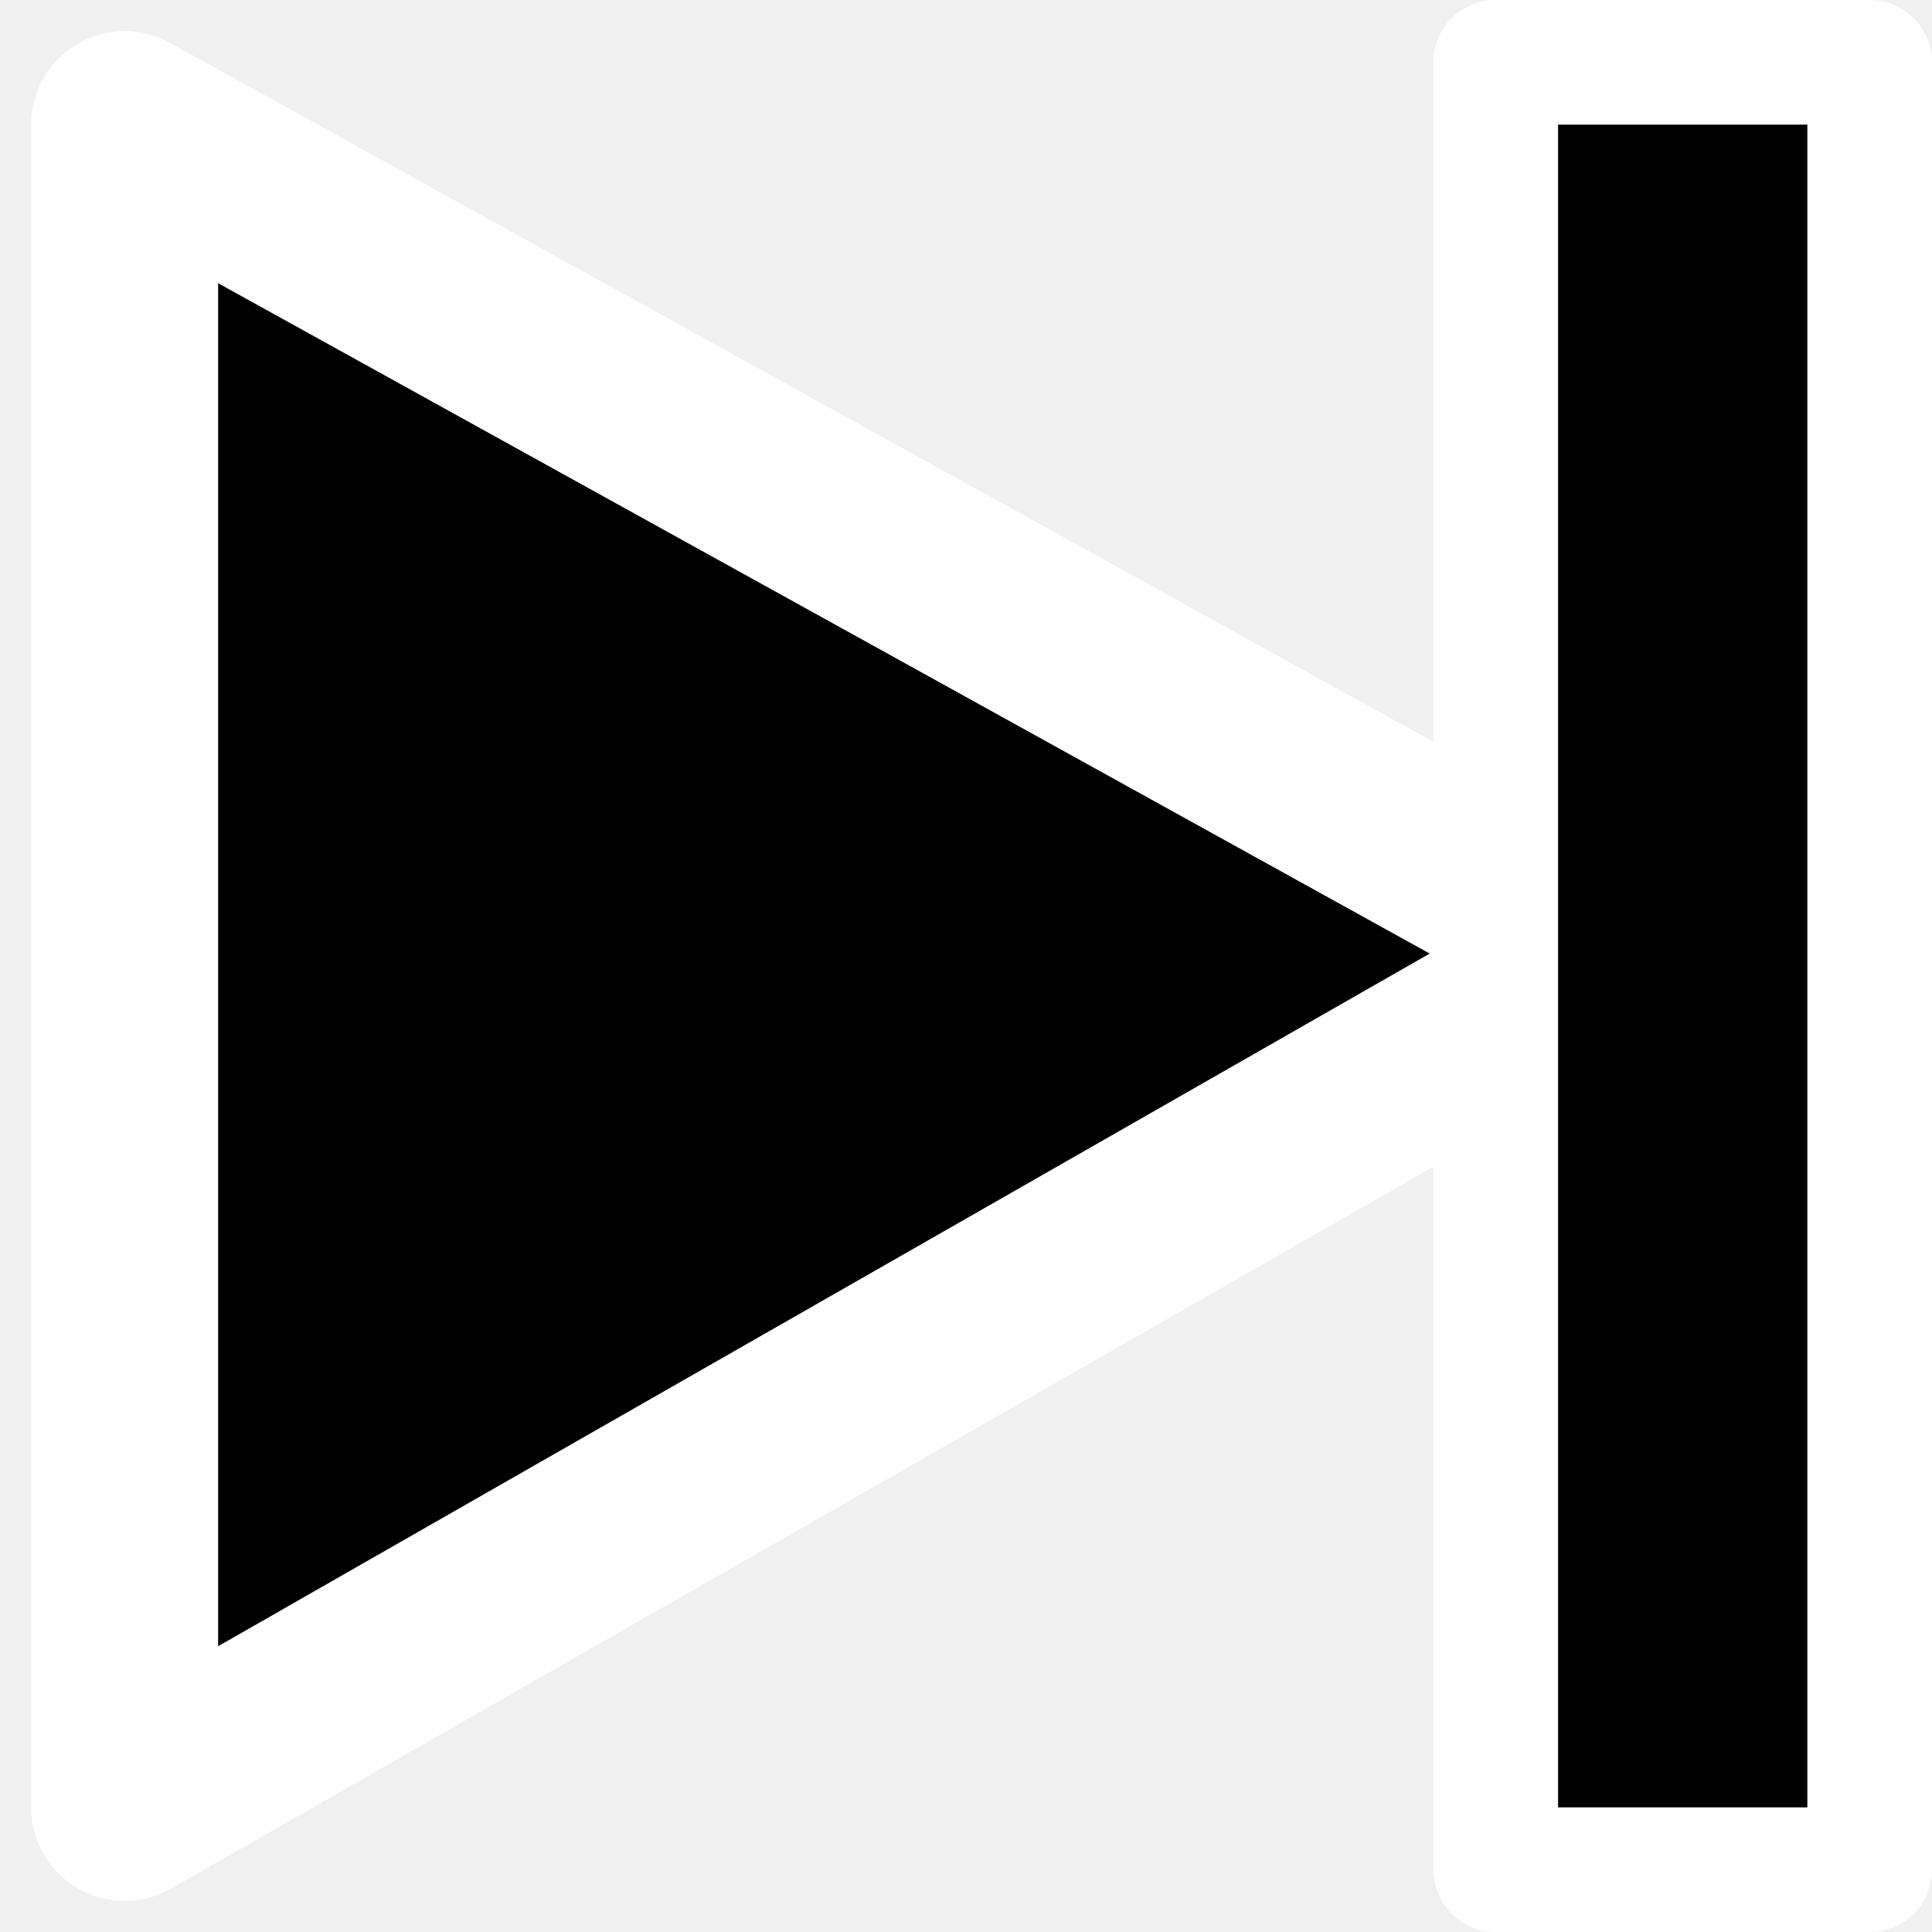
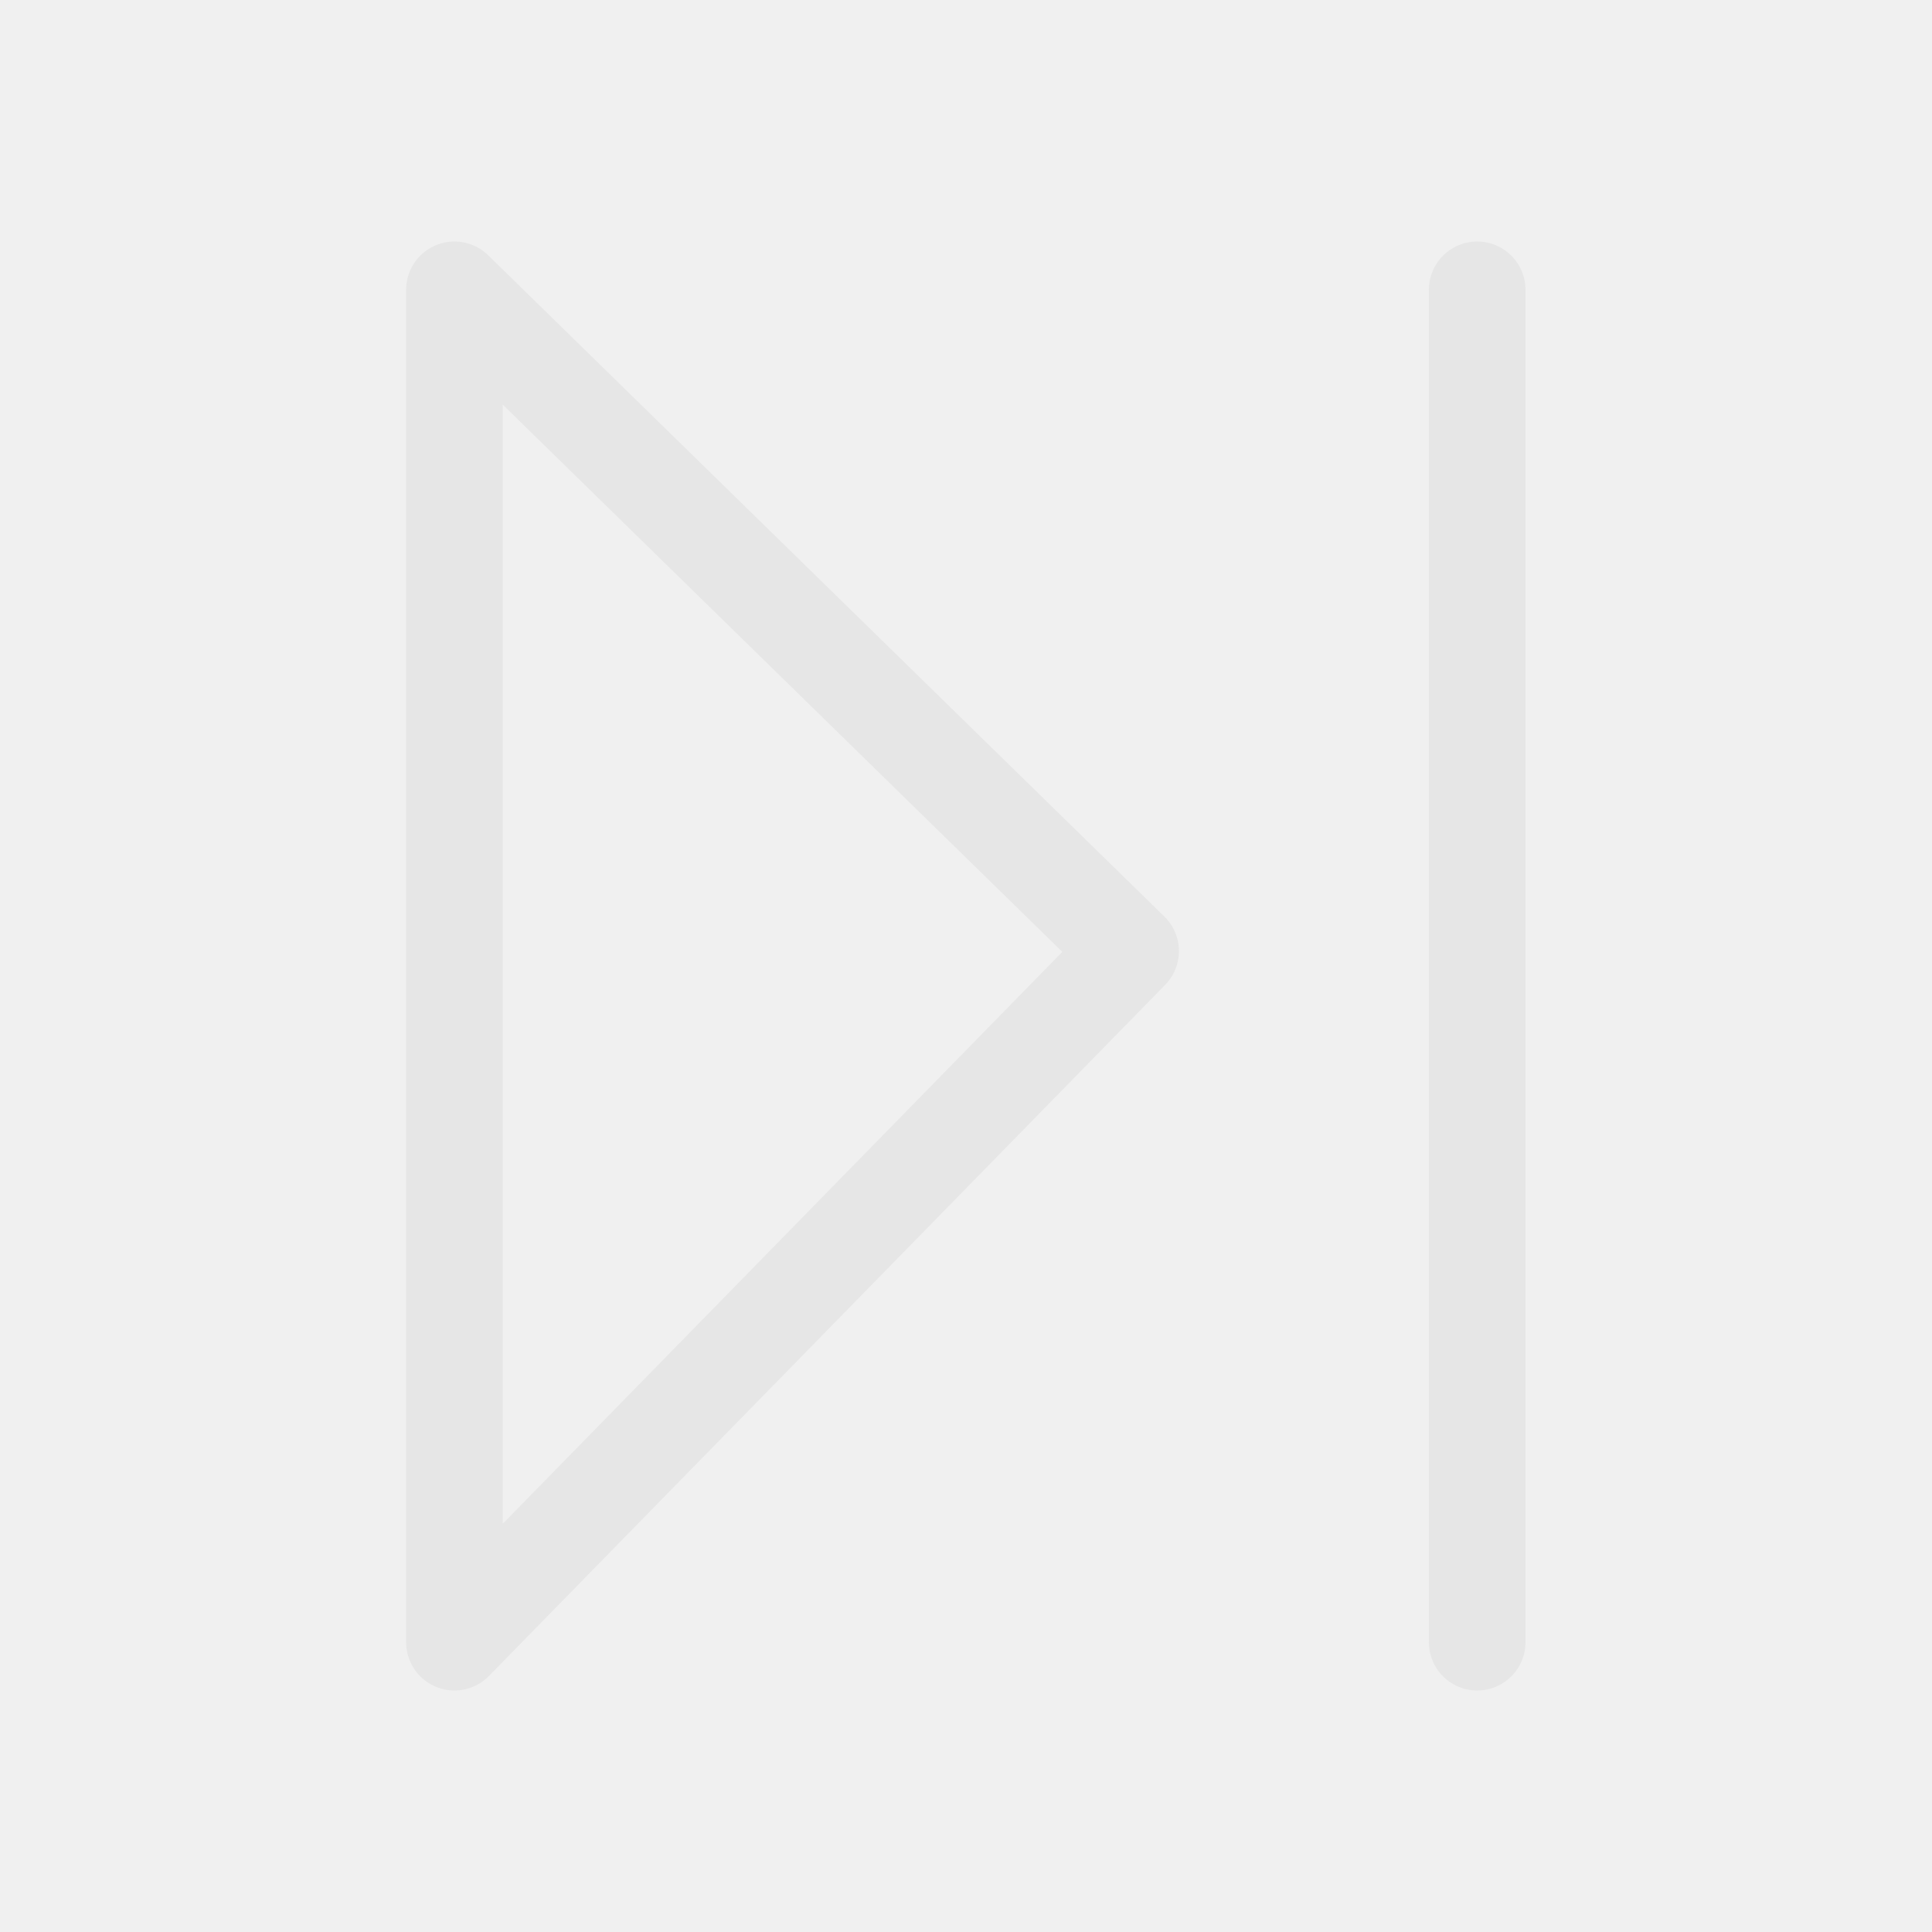
- <svg xmlns="http://www.w3.org/2000/svg" width="31" height="31" viewBox="0 0 31 31" fill="none">
-   <path d="M2 29V2L26 15.279L2 29Z" fill="black" stroke="white" stroke-width="3" stroke-linejoin="round" />
-   <rect x="24" y="1" width="6" height="29" fill="black" stroke="white" stroke-width="2" stroke-linejoin="round" />
+ <svg xmlns="http://www.w3.org/2000/svg" id="04da202c-bf24-11ef-9666-0242ac110008" version="1.1" width="4.8pt" viewBox="0 0 4.8 4.8" height="4.8pt">
+   <defs id="defs19" />
+   <g id="g2" />
+   <g id="g10">
+     <g id="g8">
+       <path id="path4" d="M 3.67,4.08 L 3.67,0.72" style="stroke-linejoin:round;stroke:#e6e6e6;stroke-linecap:round;stroke-miterlimit:10.433;stroke-width:0.24;fill:none;" />
+       <path id="path6" d="M 1.129,0.72 L 2.809,2.363 1.129,4.08 1.129,0.72 Z" style="stroke-linejoin:round;stroke:#e6e6e6;stroke-linecap:round;stroke-miterlimit:10.433;stroke-width:0.24;fill:none;" />
+     </g>
+   </g>
+   <g id="g12" />
+   <g id="g14" />
</svg>
